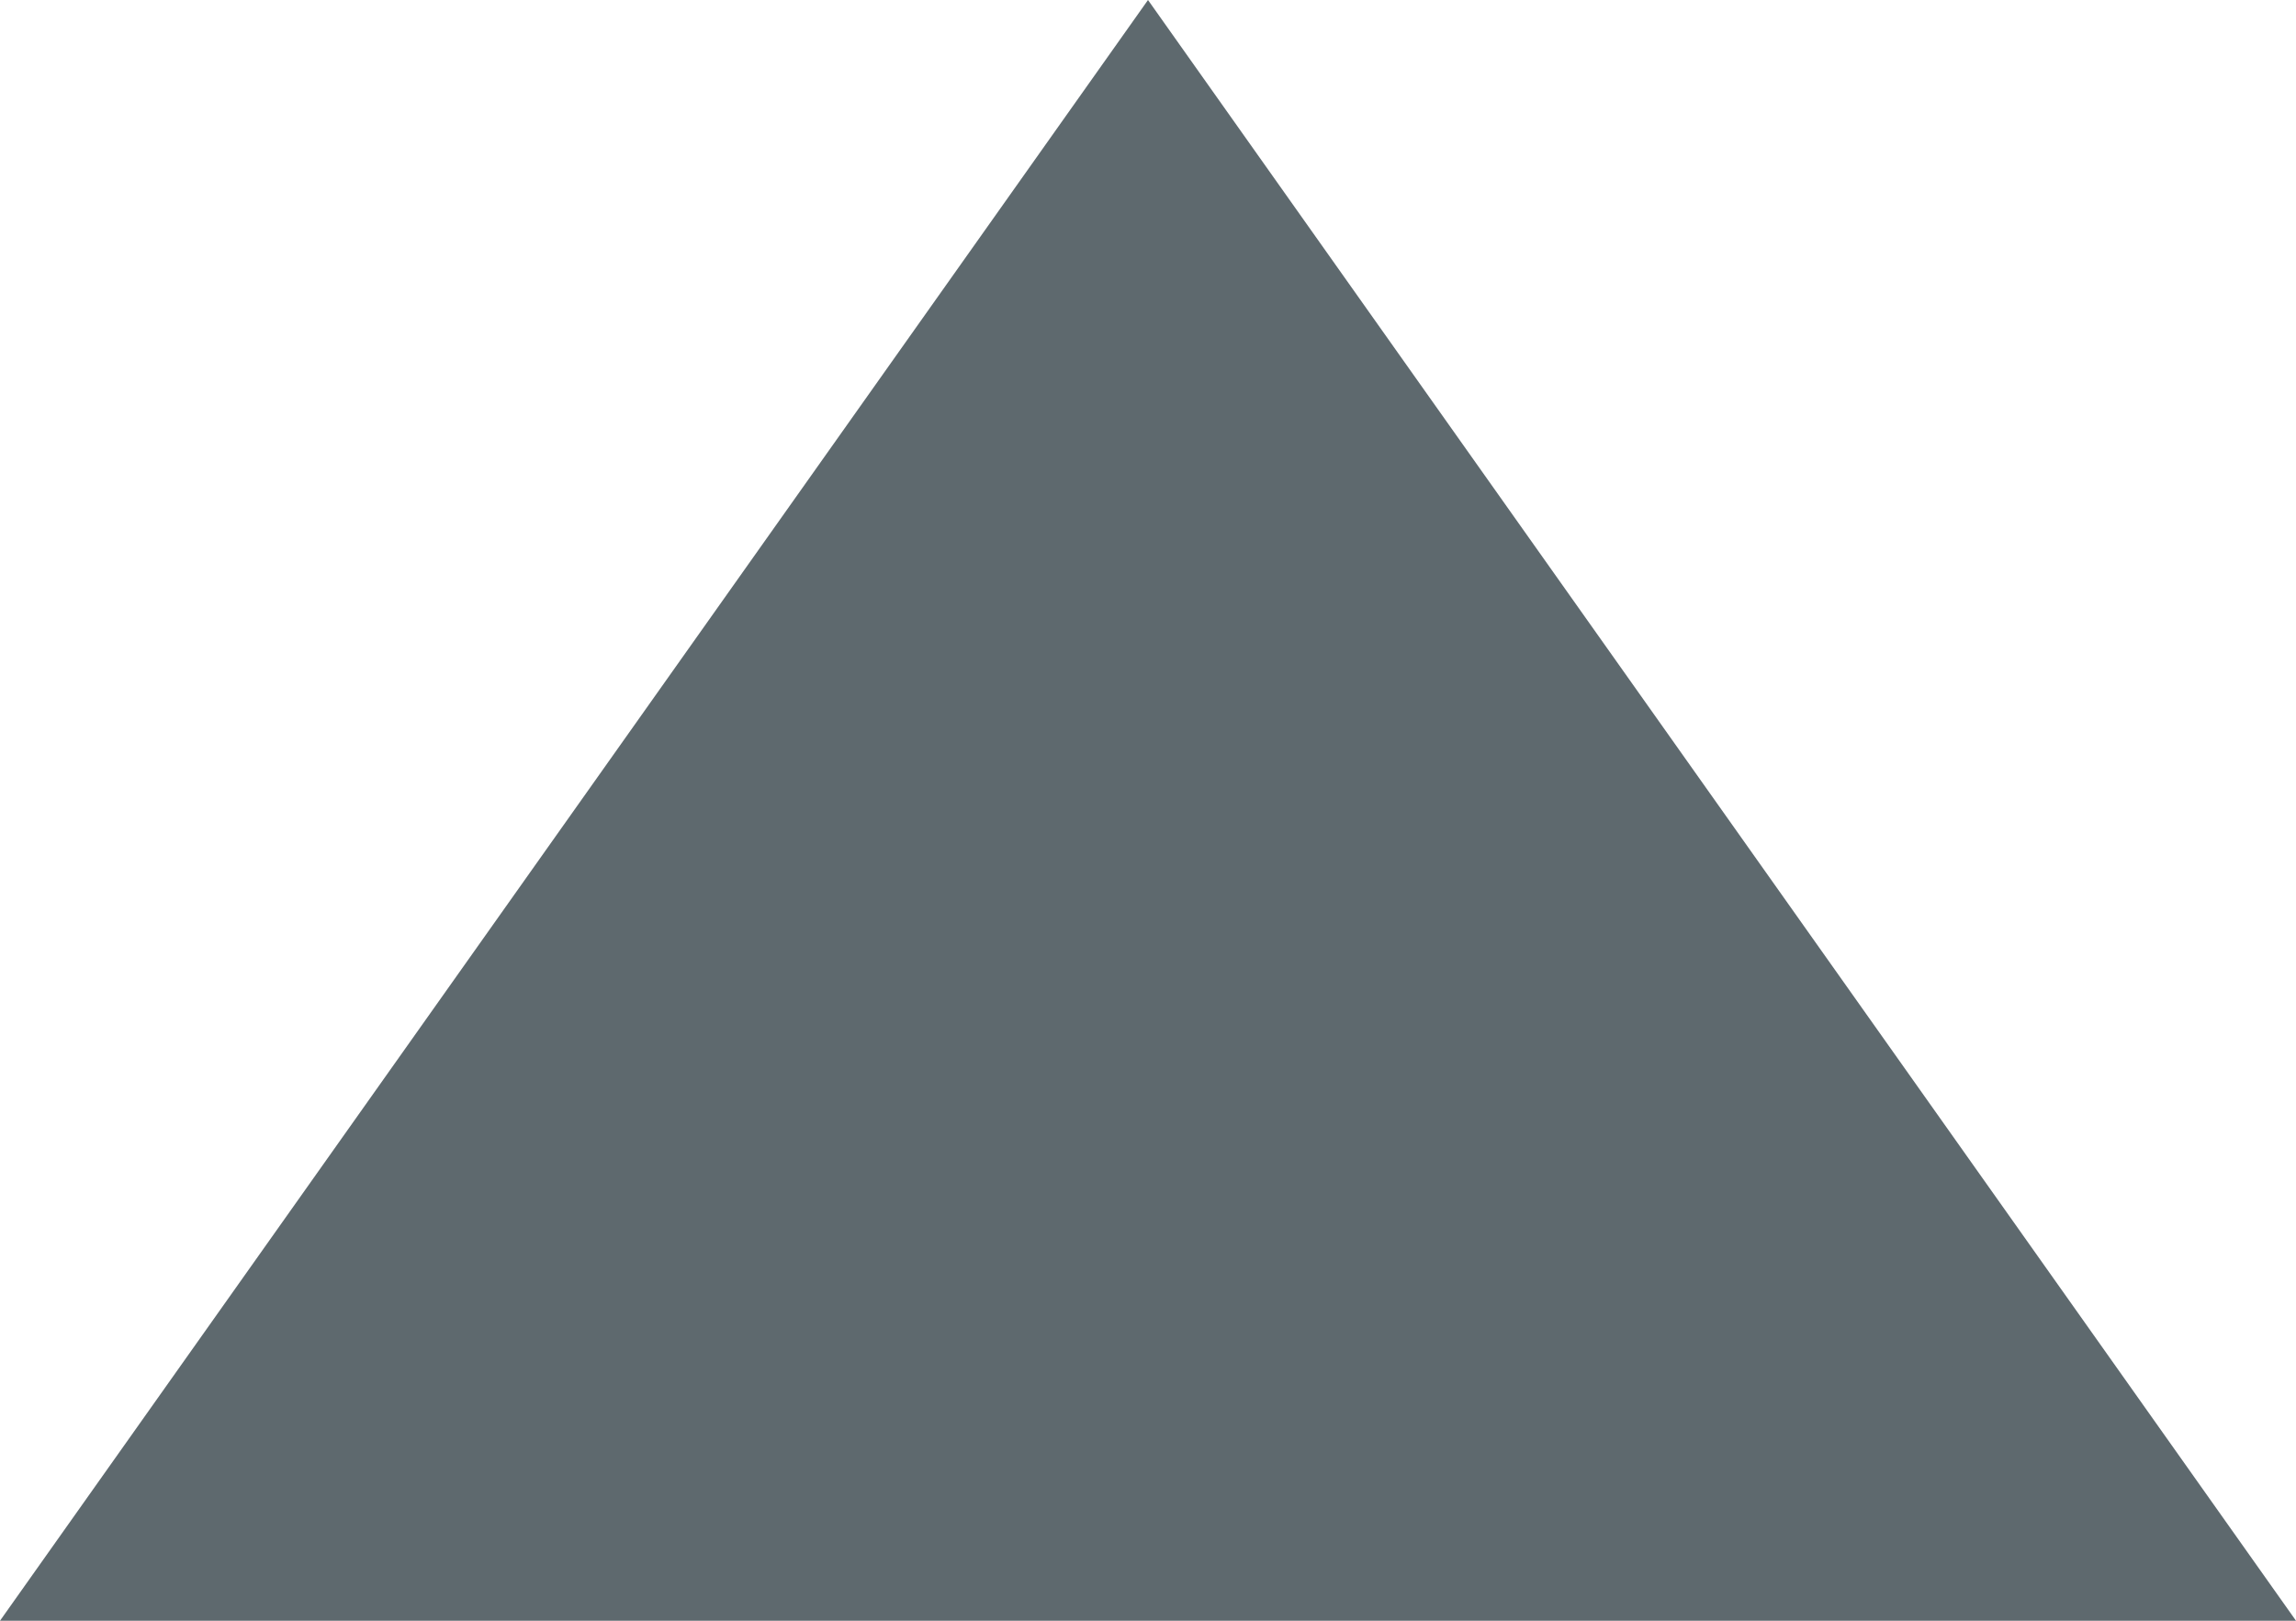
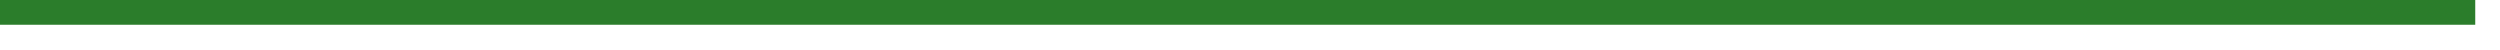
- <svg xmlns="http://www.w3.org/2000/svg" version="1.1" width="17px" height="12px">
-   <g transform="matrix(1 0 0 1 -545 -782 )">
-     <path d="M 545.96 793.5  L 553.5 782.855  L 561.04 793.5  L 545.96 793.5  Z " fill-rule="nonzero" fill="#5e696e" stroke="none" />
-     <path d="M 545 794  L 553.5 782  L 562 794  L 545 794  Z M 553.5 783.71  L 546.92 793  L 560.08 793  L 553.5 783.71  Z " fill-rule="nonzero" fill="#5e696e" stroke="none" />
+ <svg xmlns="http://www.w3.org/2000/svg" version="1.1" width="101px" height="2px">
+   <g transform="matrix(1 0 0 1 -1922 -118 )">
+     <path d="M 1922 118.5  L 2022 118.5  " stroke-width="1" stroke="#2b7d2b" fill="none" />
  </g>
</svg>
